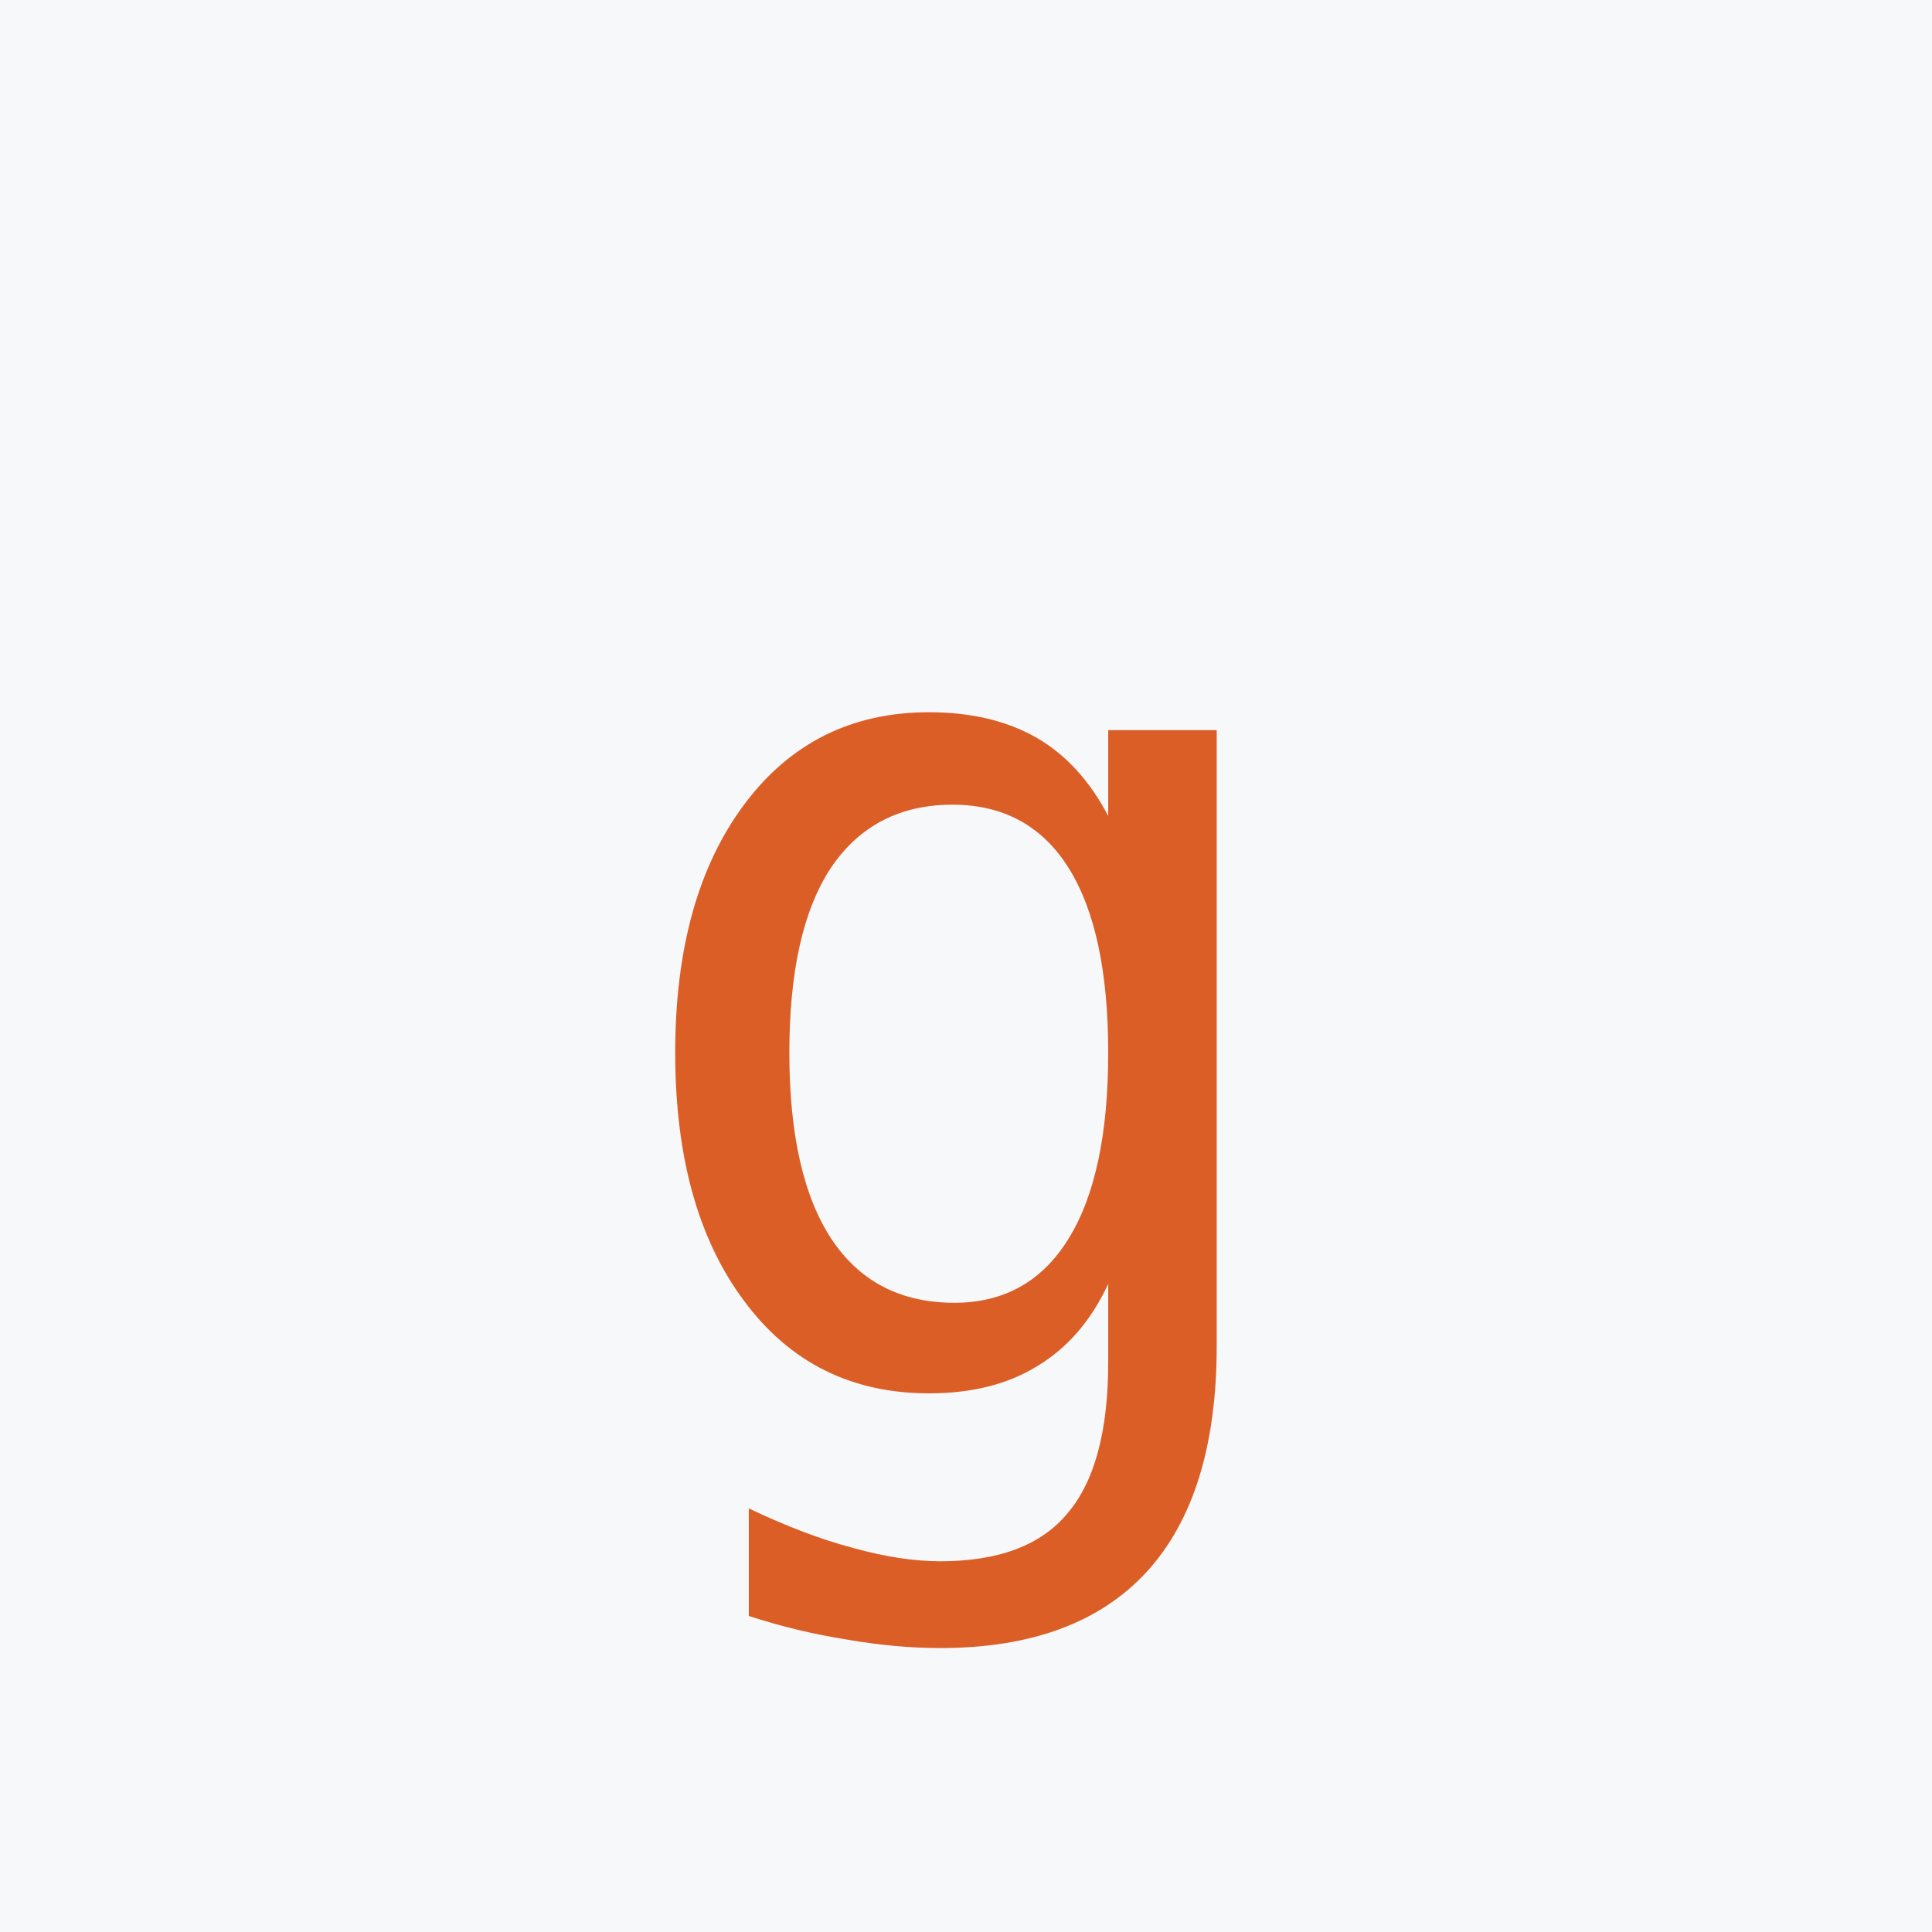
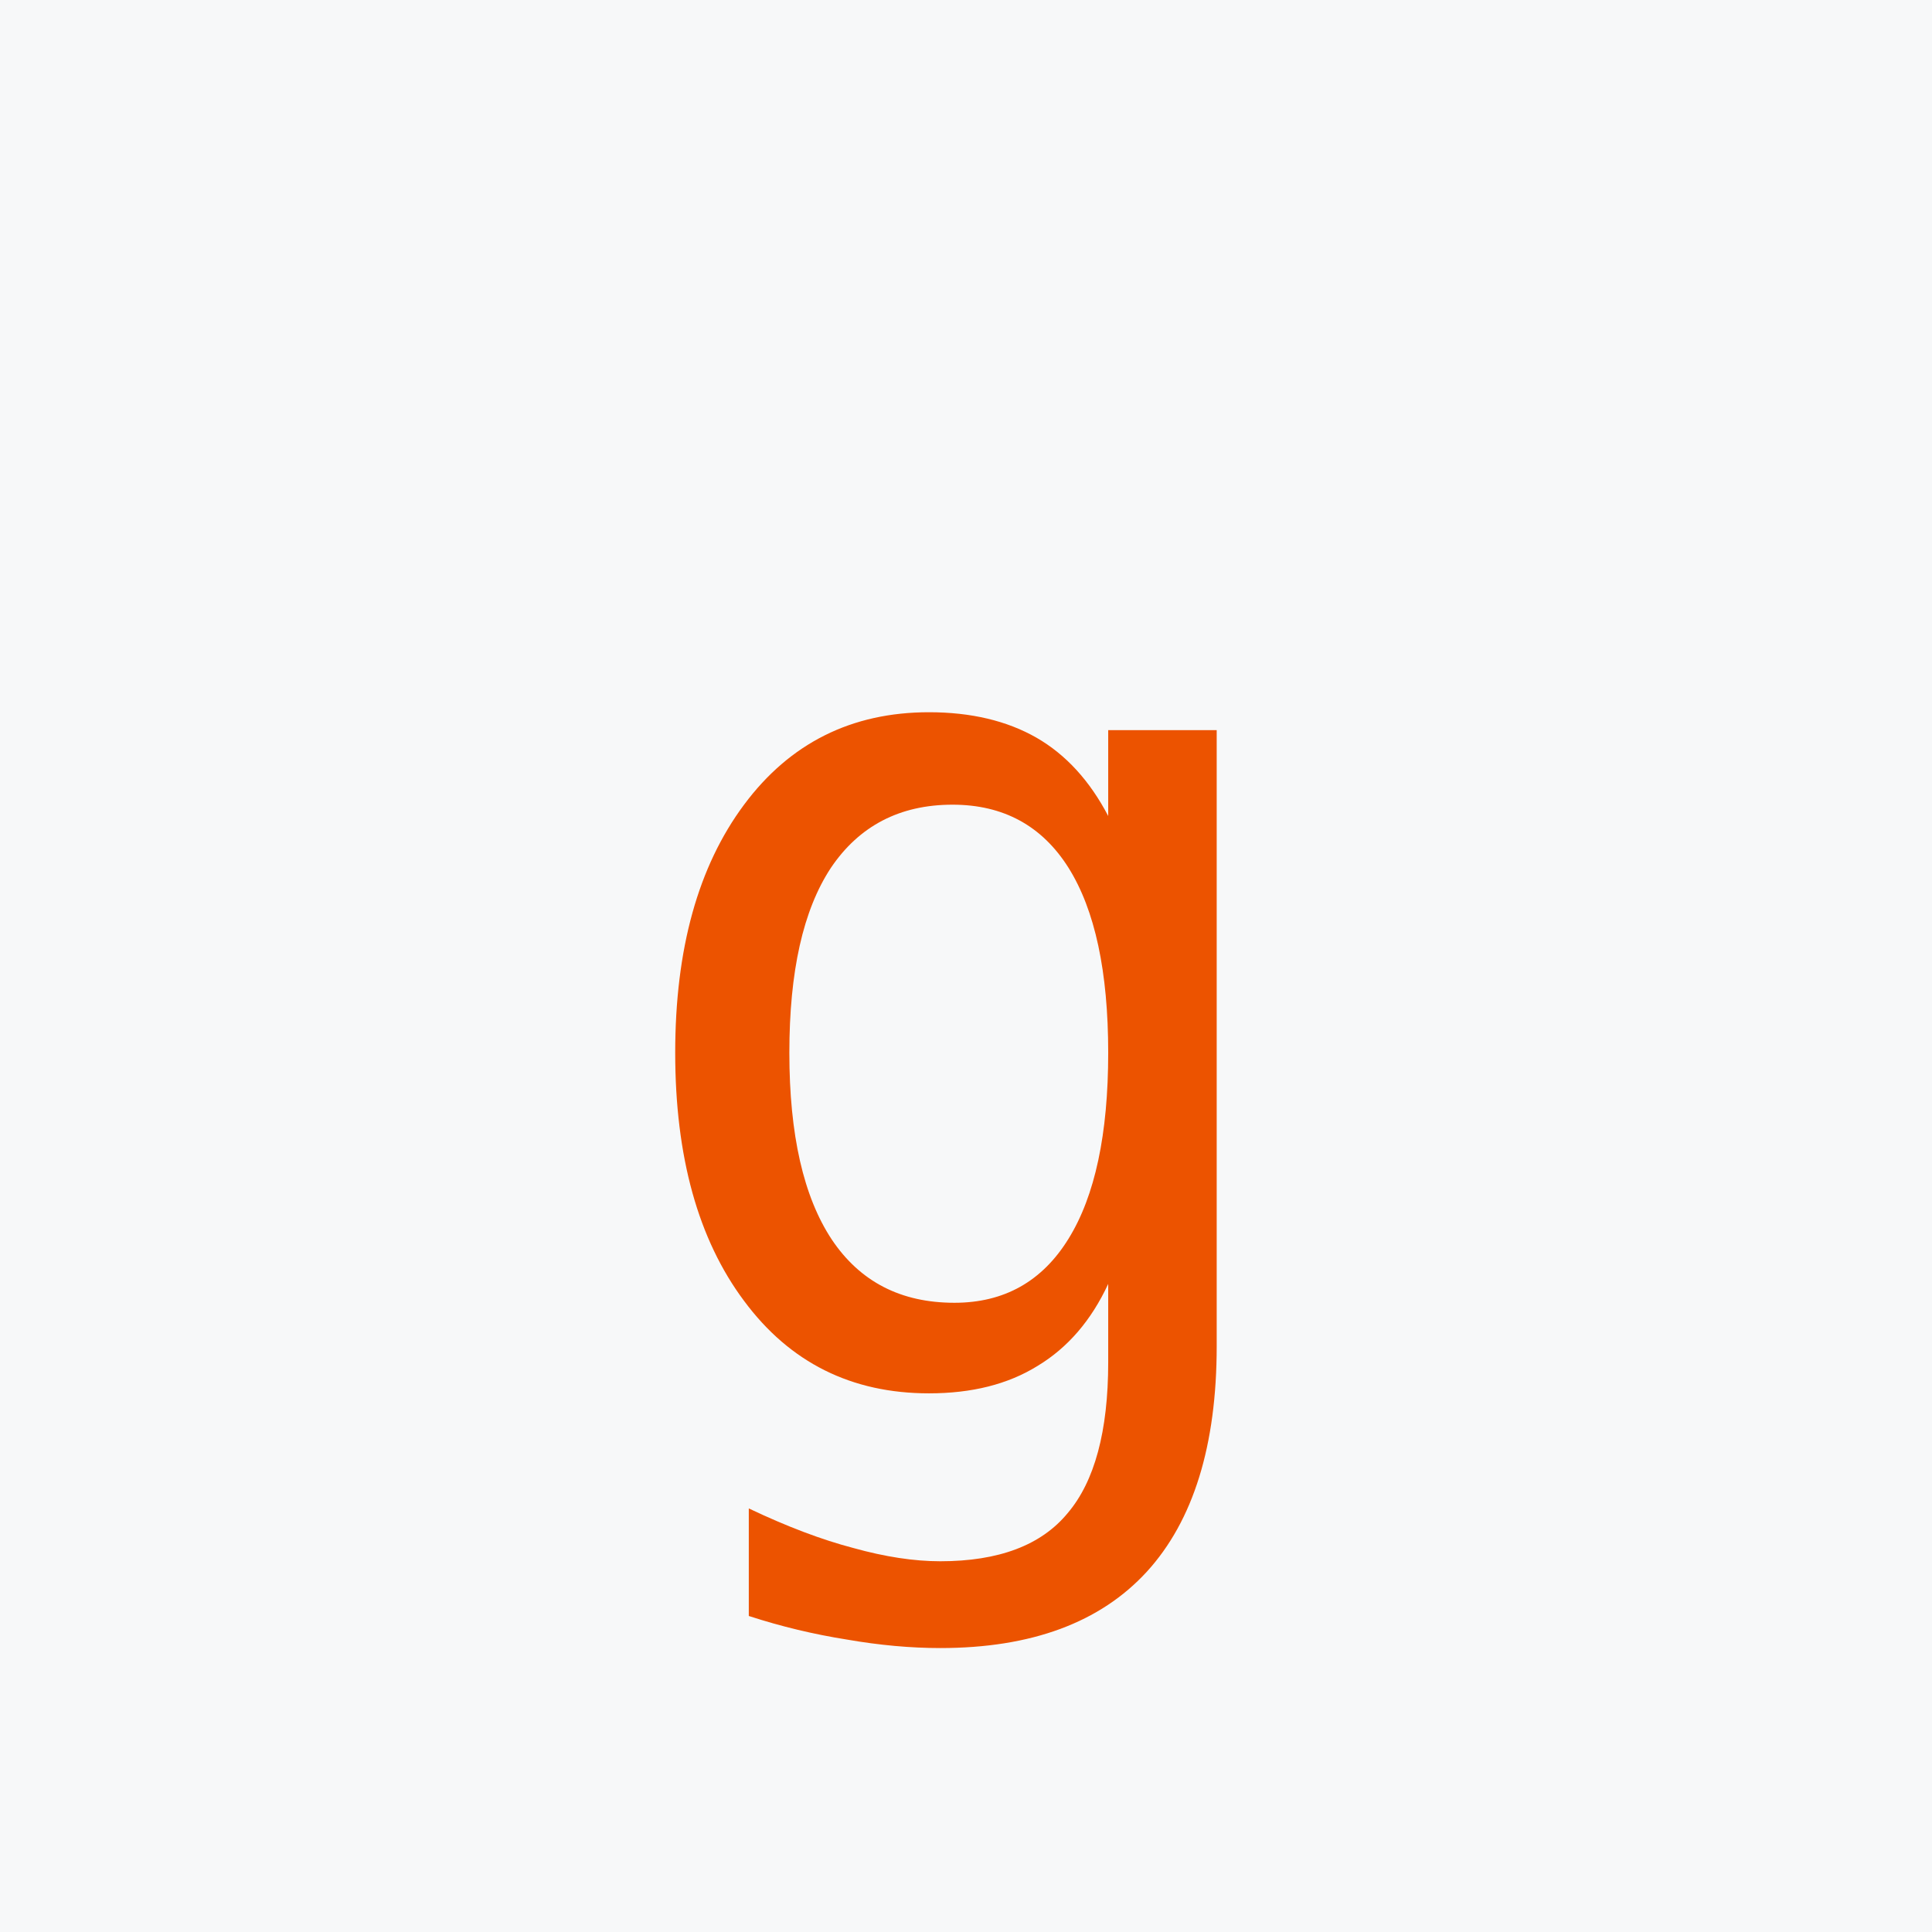
<svg xmlns="http://www.w3.org/2000/svg" viewBox="0 0 32 32">
  <rect width="32" height="32" fill="#F7F8F9" />
-   <text x="16" y="23" font-family="monospace" font-size="20" fill="#DB5E27" text-anchor="middle">g</text>
+   <text x="16" y="23" font-family="monospace" font-size="20" fill="#EC5300" text-anchor="middle">g</text>
</svg>
